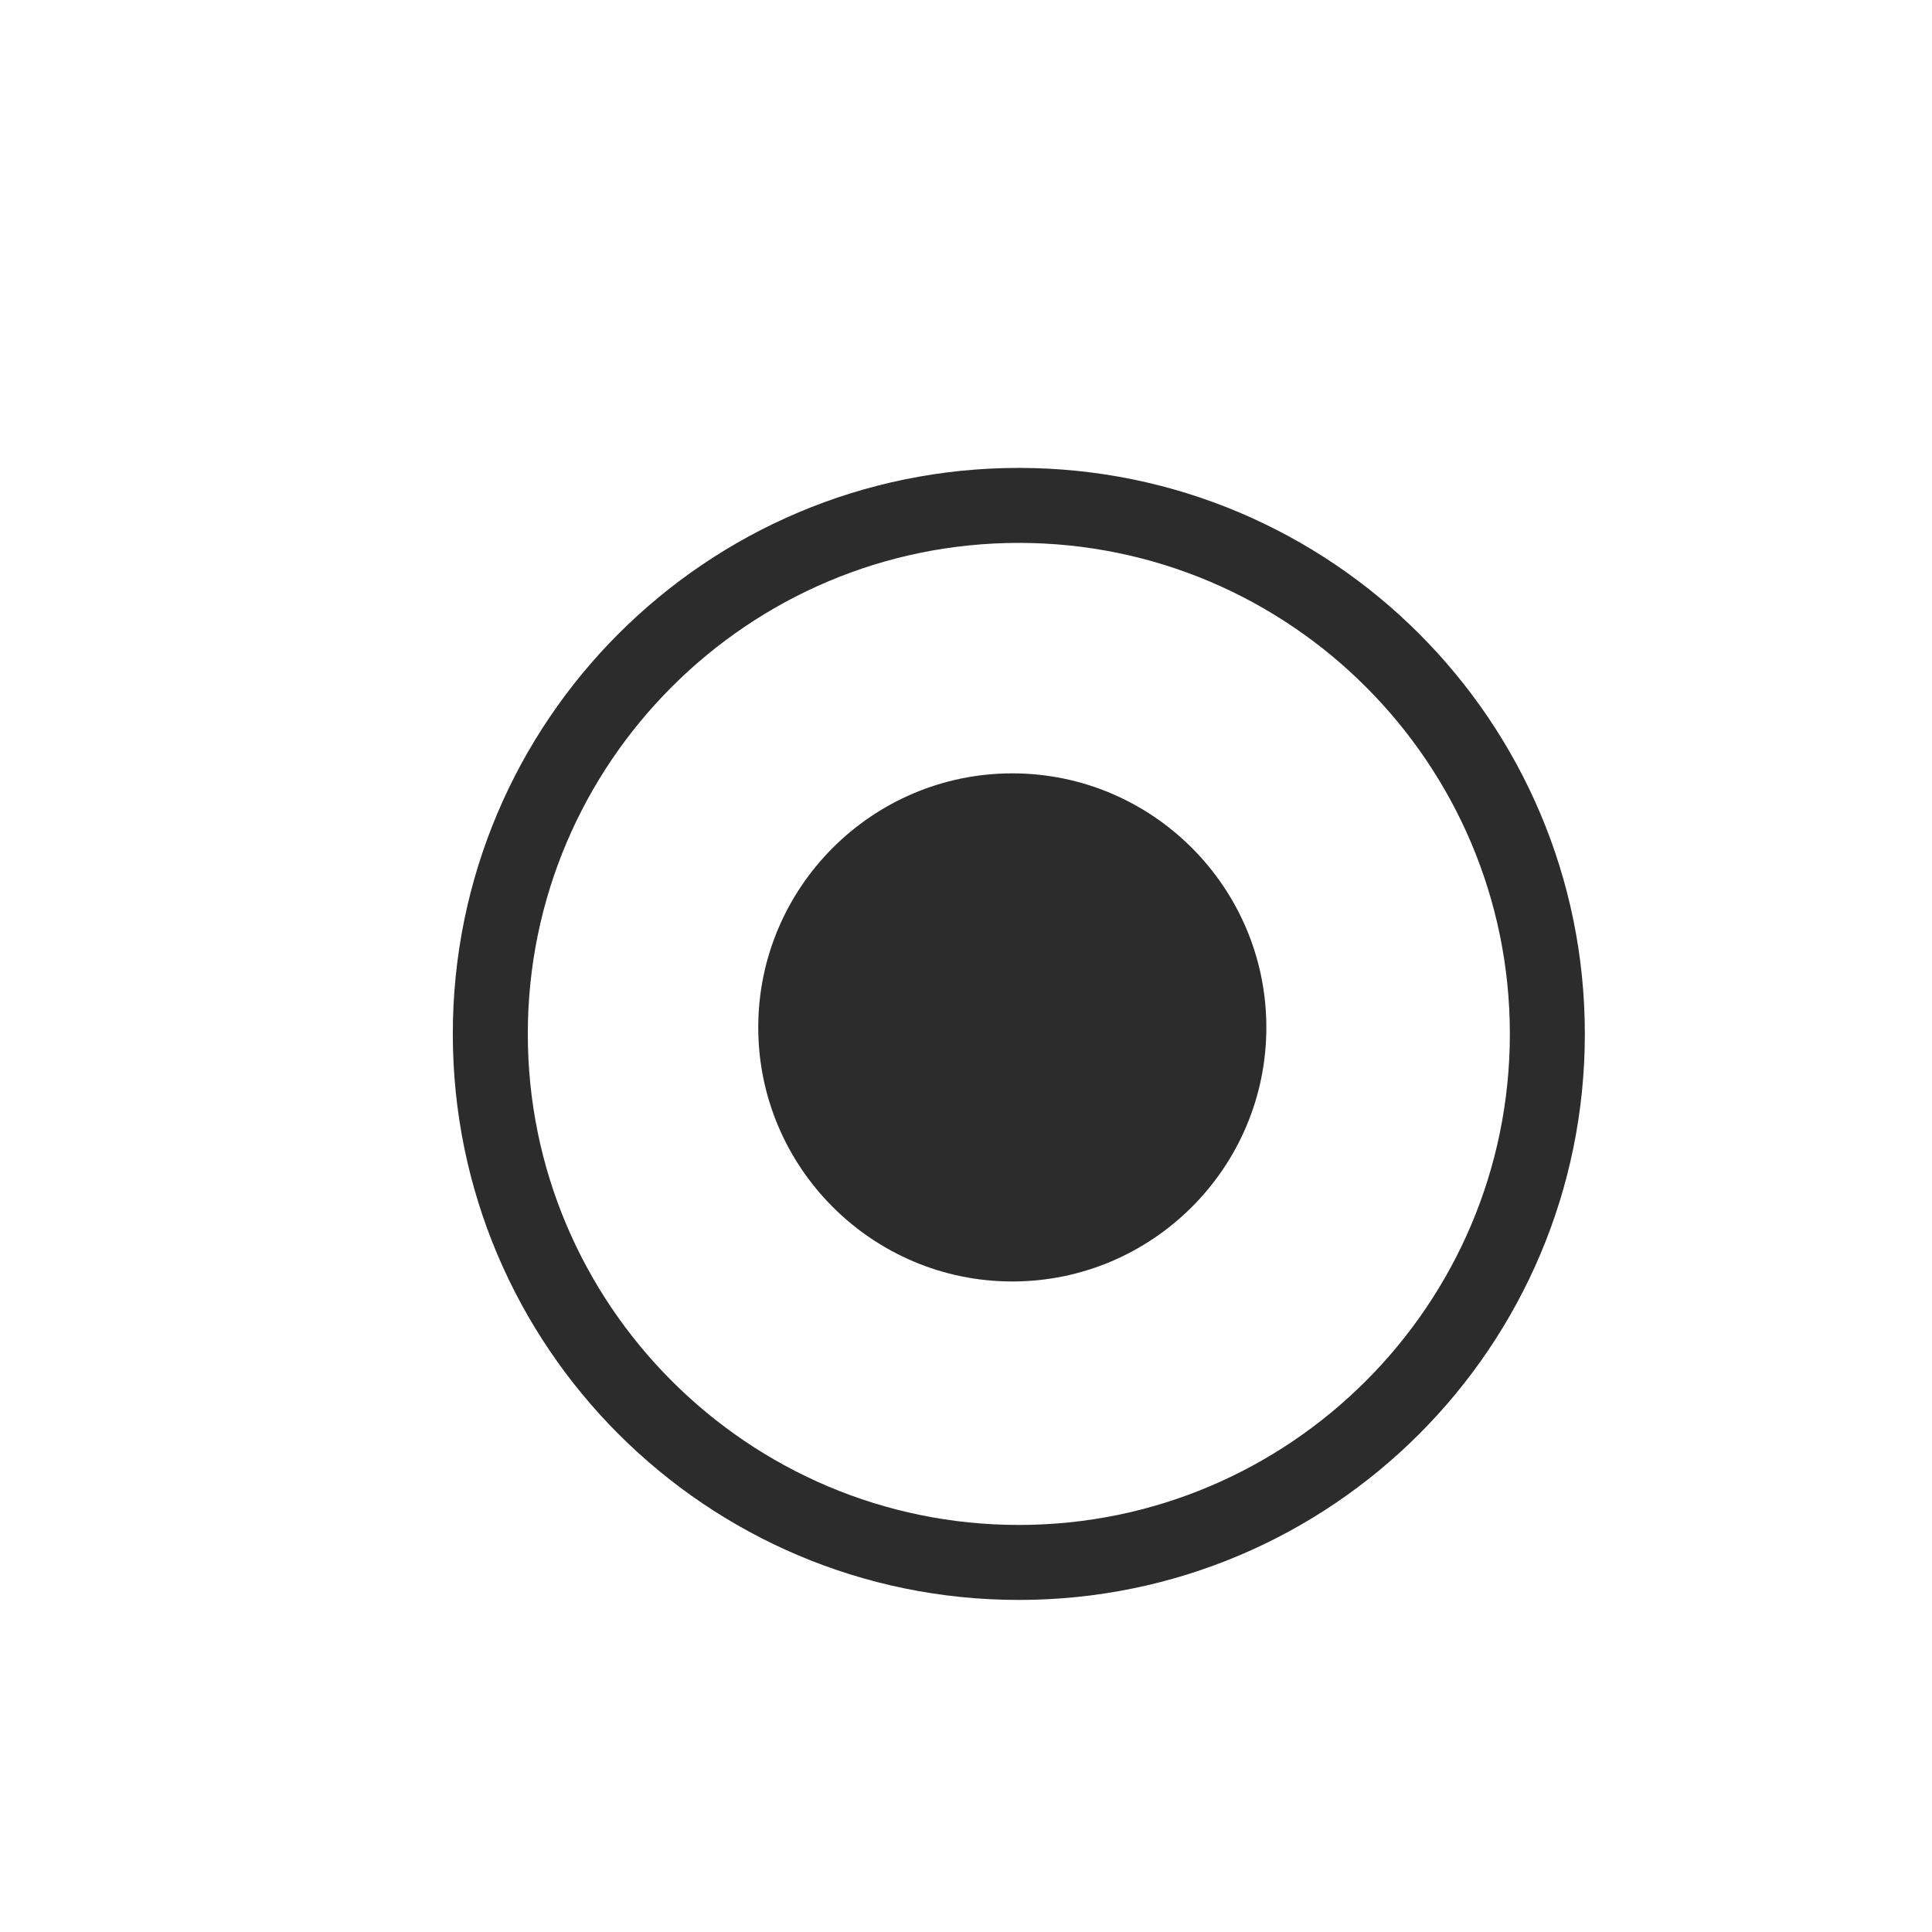
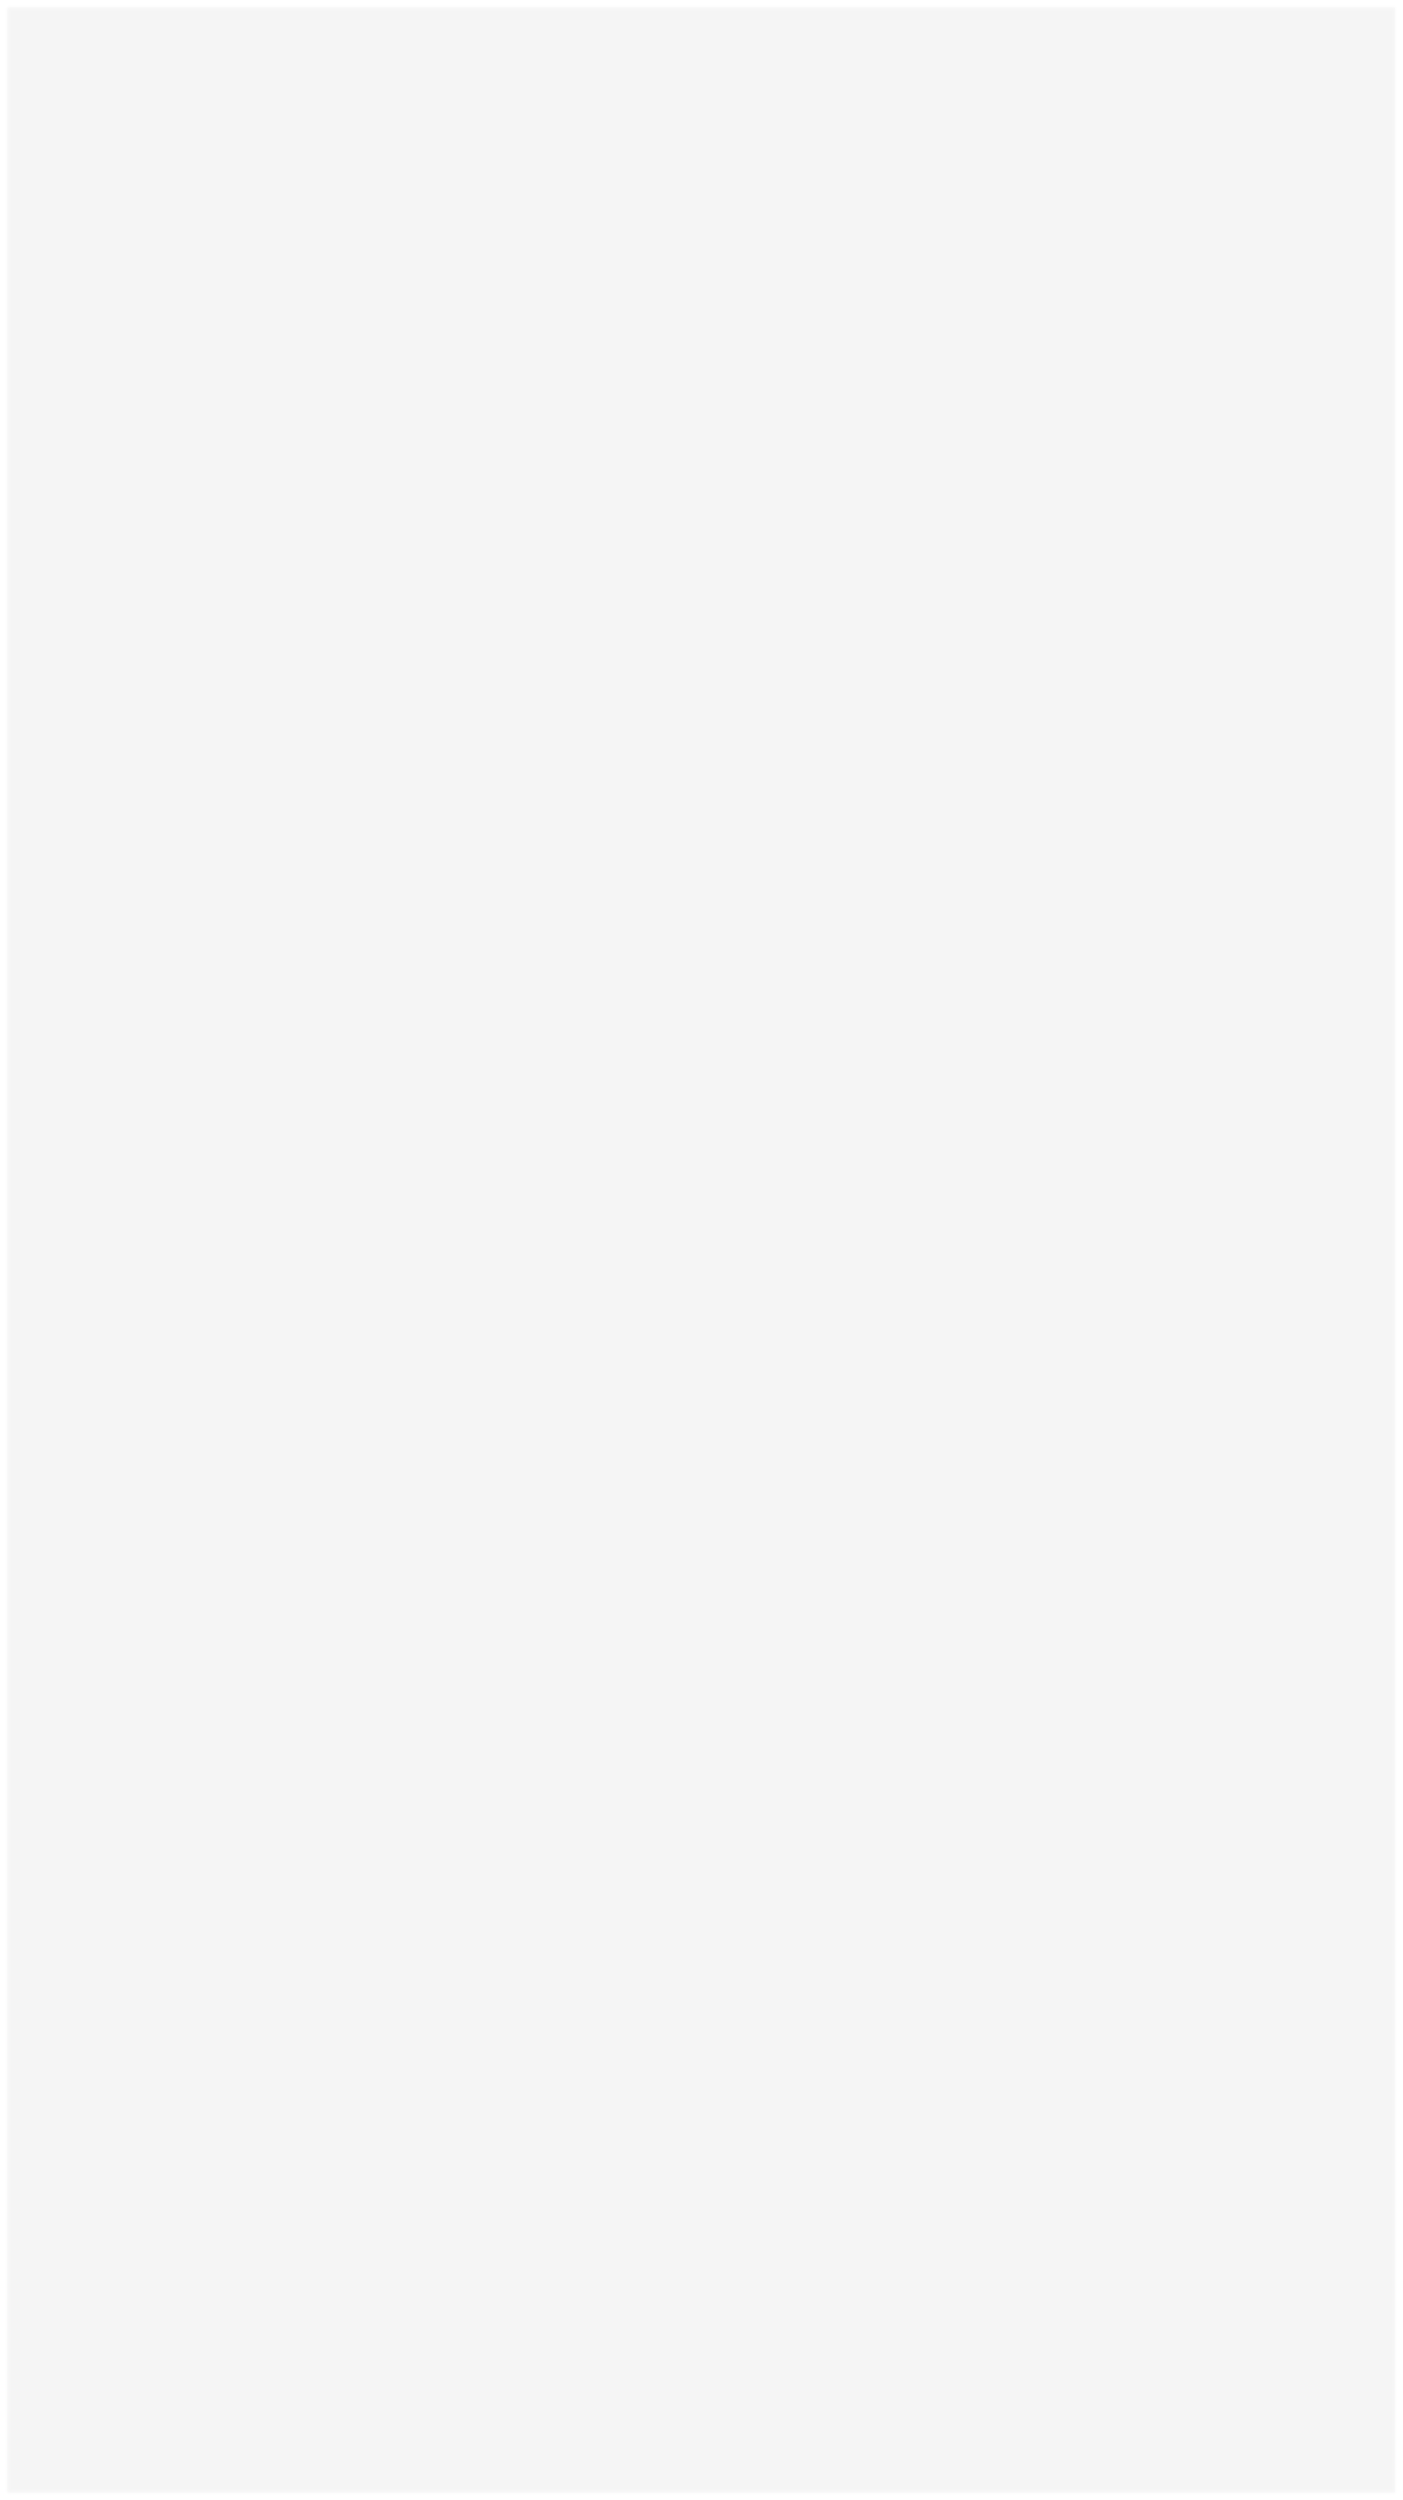
- <svg xmlns="http://www.w3.org/2000/svg" t="1541384793386" class="icon" style="" viewBox="0 0 1024 1024" version="1.1" p-id="2170" width="48" height="48">
+ <svg xmlns="http://www.w3.org/2000/svg" xmlns:xlink="http://www.w3.org/1999/xlink" version="1.1" width="377px" height="672px">
  <defs>
-     <style type="text/css" />
+     <filter x="285px" y="332px" width="377px" height="672px" filterUnits="userSpaceOnUse" id="filter631">
+       <feOffset dx="0" dy="0" in="SourceAlpha" result="shadowOffsetInner" />
+       <feGaussianBlur stdDeviation="0.5" in="shadowOffsetInner" result="shadowGaussian" />
+       <feComposite in2="shadowGaussian" operator="atop" in="SourceAlpha" result="shadowComposite" />
+       <feColorMatrix type="matrix" values="0 0 0 0 0  0 0 0 0 0  0 0 0 0 0  0 0 0 0.349 0  " in="shadowComposite" />
+     </filter>
+     <g id="widget632">
+       <path d="M 287 334  L 660 334  L 660 1002  L 287 1002  L 287 334  Z " fill-rule="nonzero" fill="#f2f2f2" stroke="none" fill-opacity="0.098" />
+     </g>
  </defs>
-   <path d="M536.544 679.208c-74.248 0-134.656-60.424-134.656-134.648 0-74.248 60.4-134.664 134.656-134.664 74.224 0 134.648 60.4 134.648 134.664 0 74.256-60.392 134.648-134.648 134.648z" p-id="2171" fill="#2c2c2c" />
-   <path d="M840 548C840 382.32 705.688 248 540 248 374.32 248 240 382.32 240 548 240 713.688 374.32 848 540 848c165.688 0 300-134.312 300-300z m-300 260.256c-143.504 0-260.256-116.76-260.256-260.256 0-143.504 116.744-260.256 260.256-260.256 143.504 0 260.256 116.752 260.256 260.256 0 143.504-116.752 260.256-260.256 260.256z" p-id="2172" fill="#2c2c2c" />
+   <g transform="matrix(1 0 0 1 -285 -332 )">
+     <use xlink:href="#widget632" filter="url(#filter631)" />
+     <use xlink:href="#widget632" />
+   </g>
</svg>
